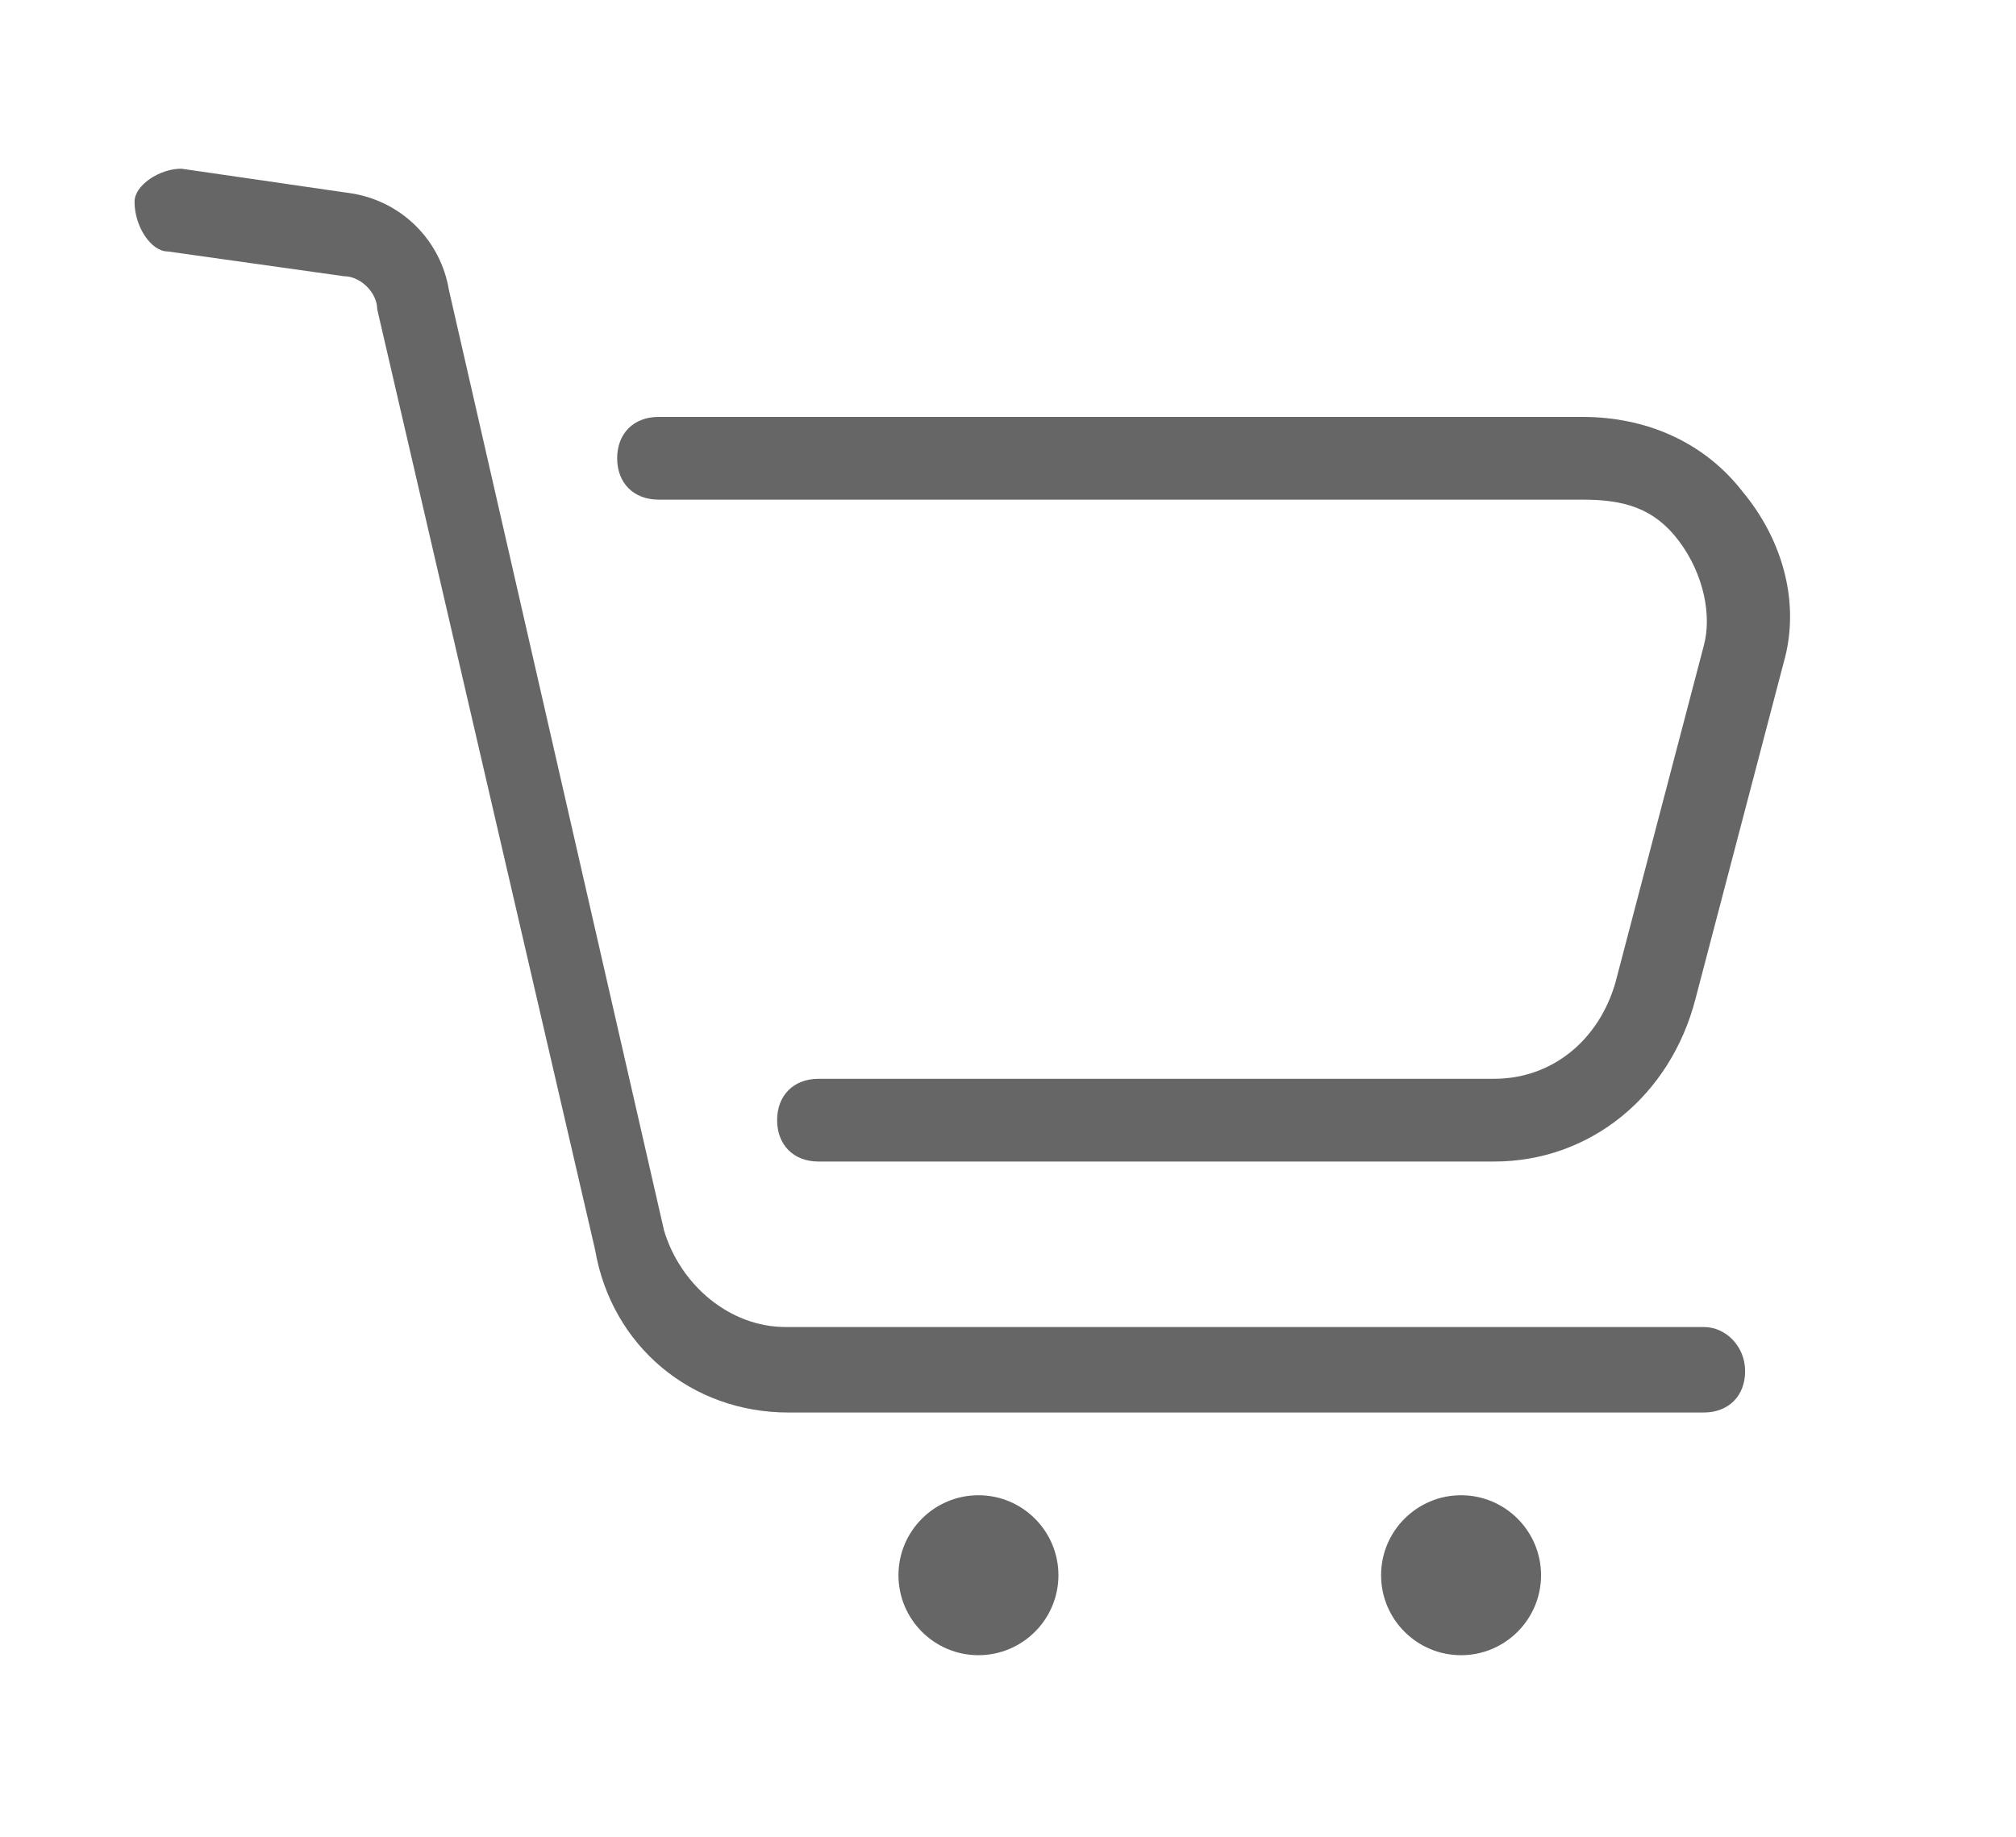
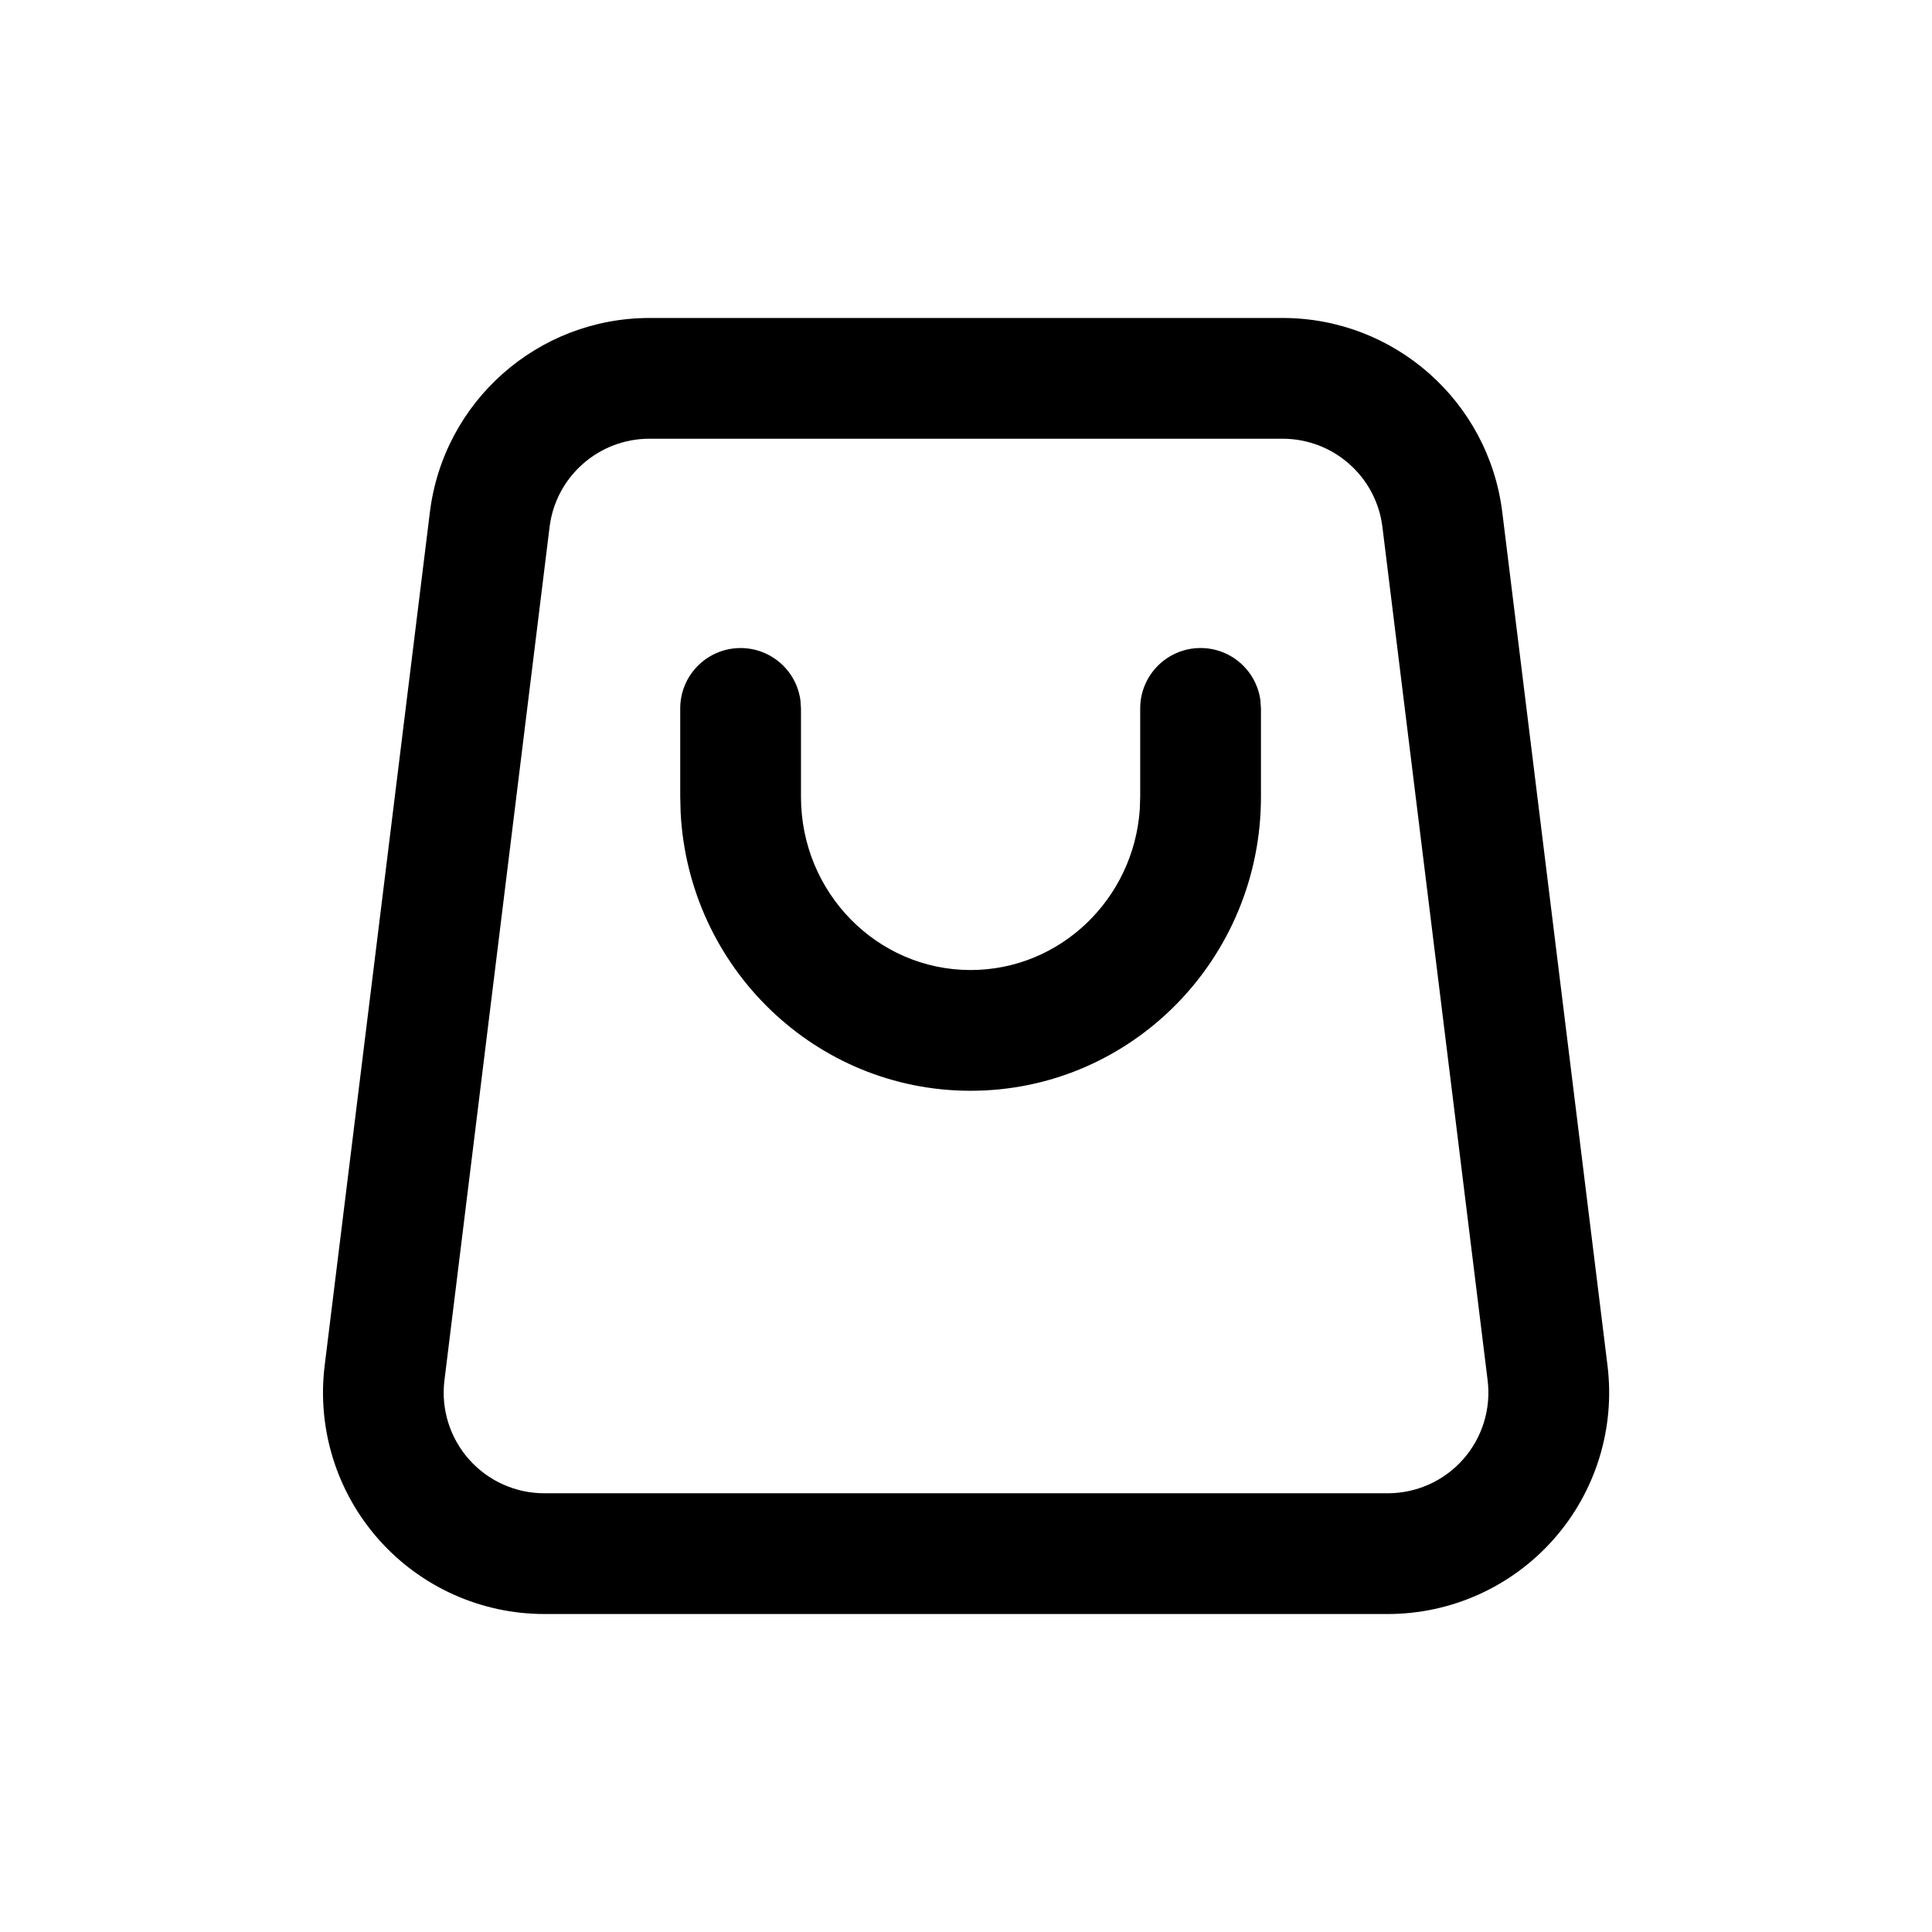
- <svg xmlns="http://www.w3.org/2000/svg" t="1589707342104" class="icon" viewBox="0 0 1124 1024" version="1.1" p-id="8292" width="219.531" height="200">
+ <svg xmlns="http://www.w3.org/2000/svg" t="1589853399468" class="icon" viewBox="0 0 1024 1024" version="1.1" p-id="10591" width="200" height="200">
  <defs>
    <style type="text/css" />
  </defs>
-   <path d="M545.523 833.646c-24.603 0-44.593 19.991-44.593 44.59 0 24.602 19.99 44.593 44.593 44.593 24.598 0 44.589-19.991 44.589-44.593 0-24.599-19.991-44.59-44.589-44.59z m269.081 0c-24.602 0-44.593 19.991-44.593 44.59 0 24.602 19.991 44.593 44.593 44.593 24.603 0 44.59-19.991 44.59-44.593 0-24.599-19.986-44.59-44.59-44.59z m135.311-93.794H437.887c-30.752 0-58.427-23.067-67.655-53.817L250.298 161.709c-4.612-27.679-26.139-49.205-53.813-53.818L101.15 94.054c-12.302 0-26.139 9.225-26.139 18.45 0 13.841 9.225 27.679 18.45 27.679l98.407 13.837c9.228 0 18.454 9.225 18.454 18.45l121.47 524.33c9.228 53.813 53.817 90.718 107.635 90.718H949.914c13.838 0 23.063-9.225 23.063-23.063 0-13.842-10.761-24.603-23.063-24.603z m21.527-465.899c-21.527-27.674-53.818-41.513-89.182-41.513H367.159c-13.841 0-23.067 9.225-23.067 23.063 0 13.837 9.225 23.063 23.067 23.063H882.259c23.063 0 39.977 4.613 53.814 23.067 13.841 18.45 18.454 41.517 13.841 58.43l-49.205 187.588c-9.224 32.288-35.363 53.814-67.655 53.814H456.341c-13.842 0-23.067 9.225-23.067 23.067 0 13.837 9.224 23.063 23.067 23.063h376.712c53.818 0 98.407-36.904 112.249-90.718l49.201-187.588c9.224-32.292 0-67.655-23.063-95.335z m0 0" fill="#666666" p-id="8293" />
+   <path d="M679.723 168.533H344.32a117.333 117.333 0 0 0-116.48 102.997l-55.765 452.267a117.333 117.333 0 0 0 116.48 131.669h446.976a117.333 117.333 0 0 0 116.48-131.669l-55.765-452.267a117.333 117.333 0 0 0-116.48-102.997zM344.32 232.533h335.445c26.965 0 49.664 20.053 52.949 46.805l55.765 452.267a53.333 53.333 0 0 1-52.907 59.861H288.469a53.333 53.333 0 0 1-52.907-59.861l55.723-452.267a53.333 53.333 0 0 1 52.907-46.805z" p-id="10592" />
+   <path d="M636.331 343.467a32 32 0 0 1 31.701 27.648l0.299 4.352v46.891c0 85.931-68.779 155.776-153.899 155.776-82.347 0-149.461-65.408-153.685-147.499l-0.213-8.277V375.467a32 32 0 0 1 63.701-4.352l0.299 4.352v46.891c0 50.773 40.363 91.776 89.899 91.776 47.36 0 86.4-37.504 89.685-85.205l0.213-6.571V375.467a32 32 0 0 1 32-32z" p-id="10593" />
</svg>
